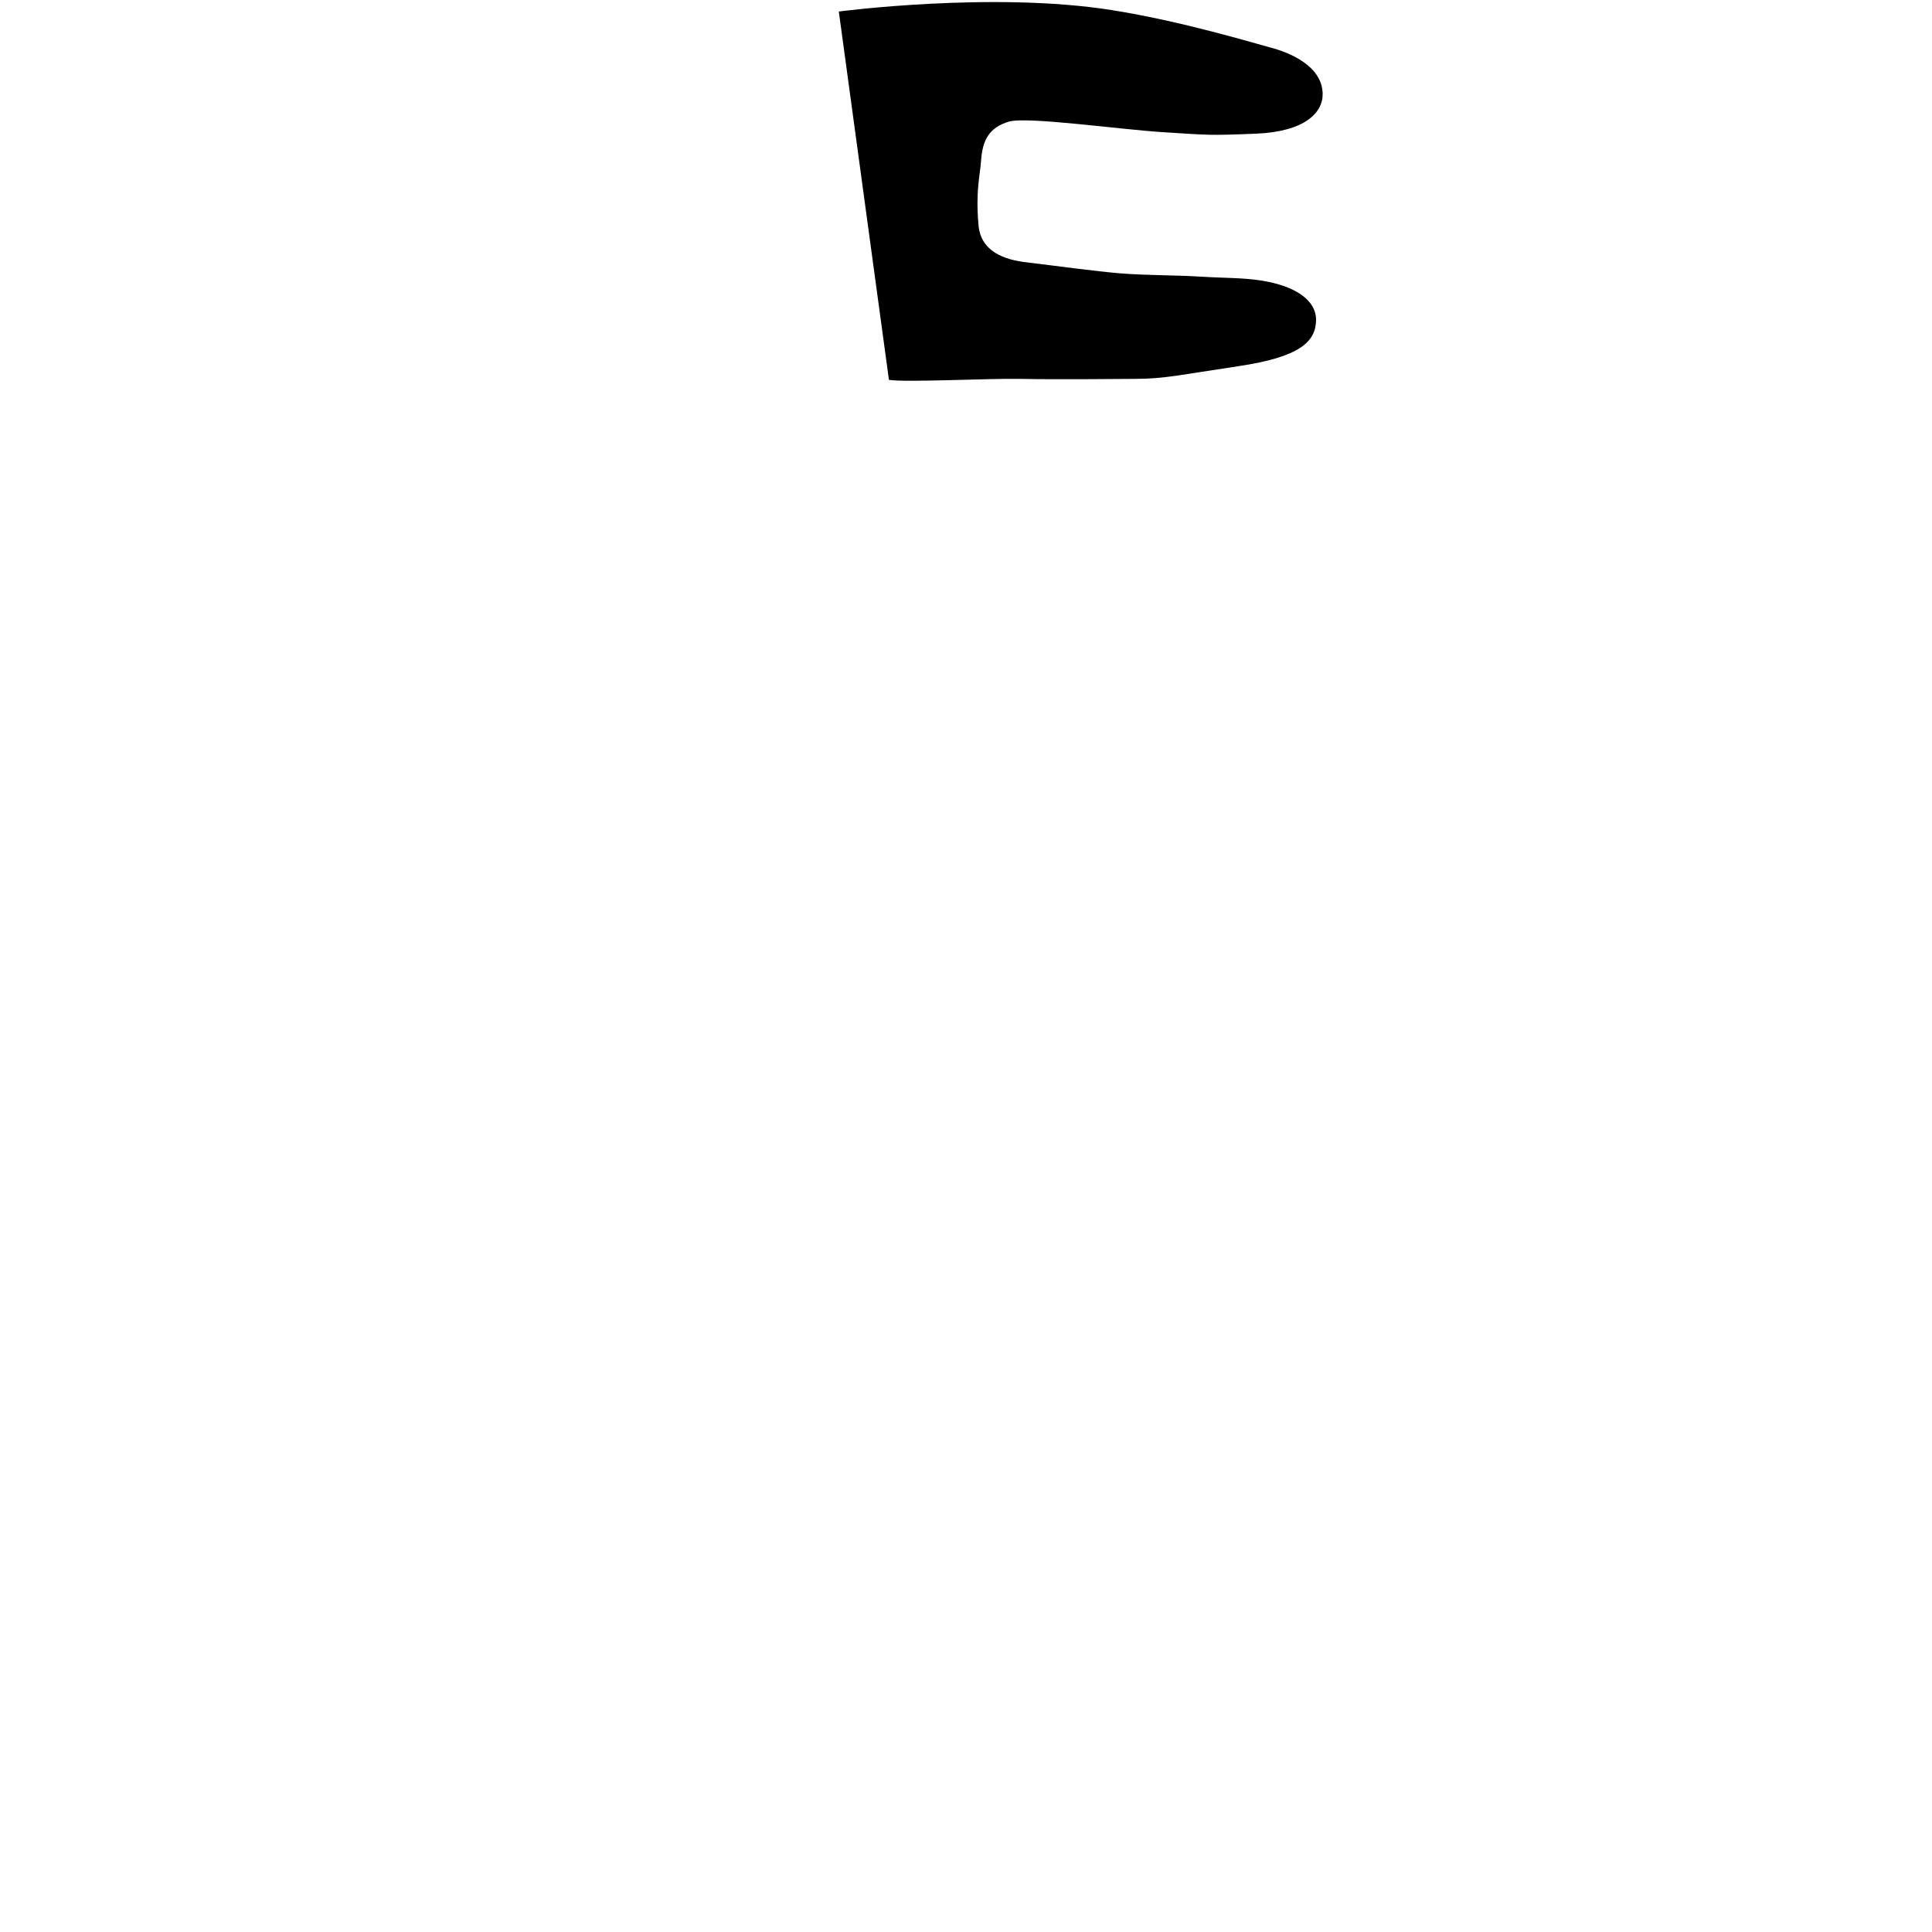
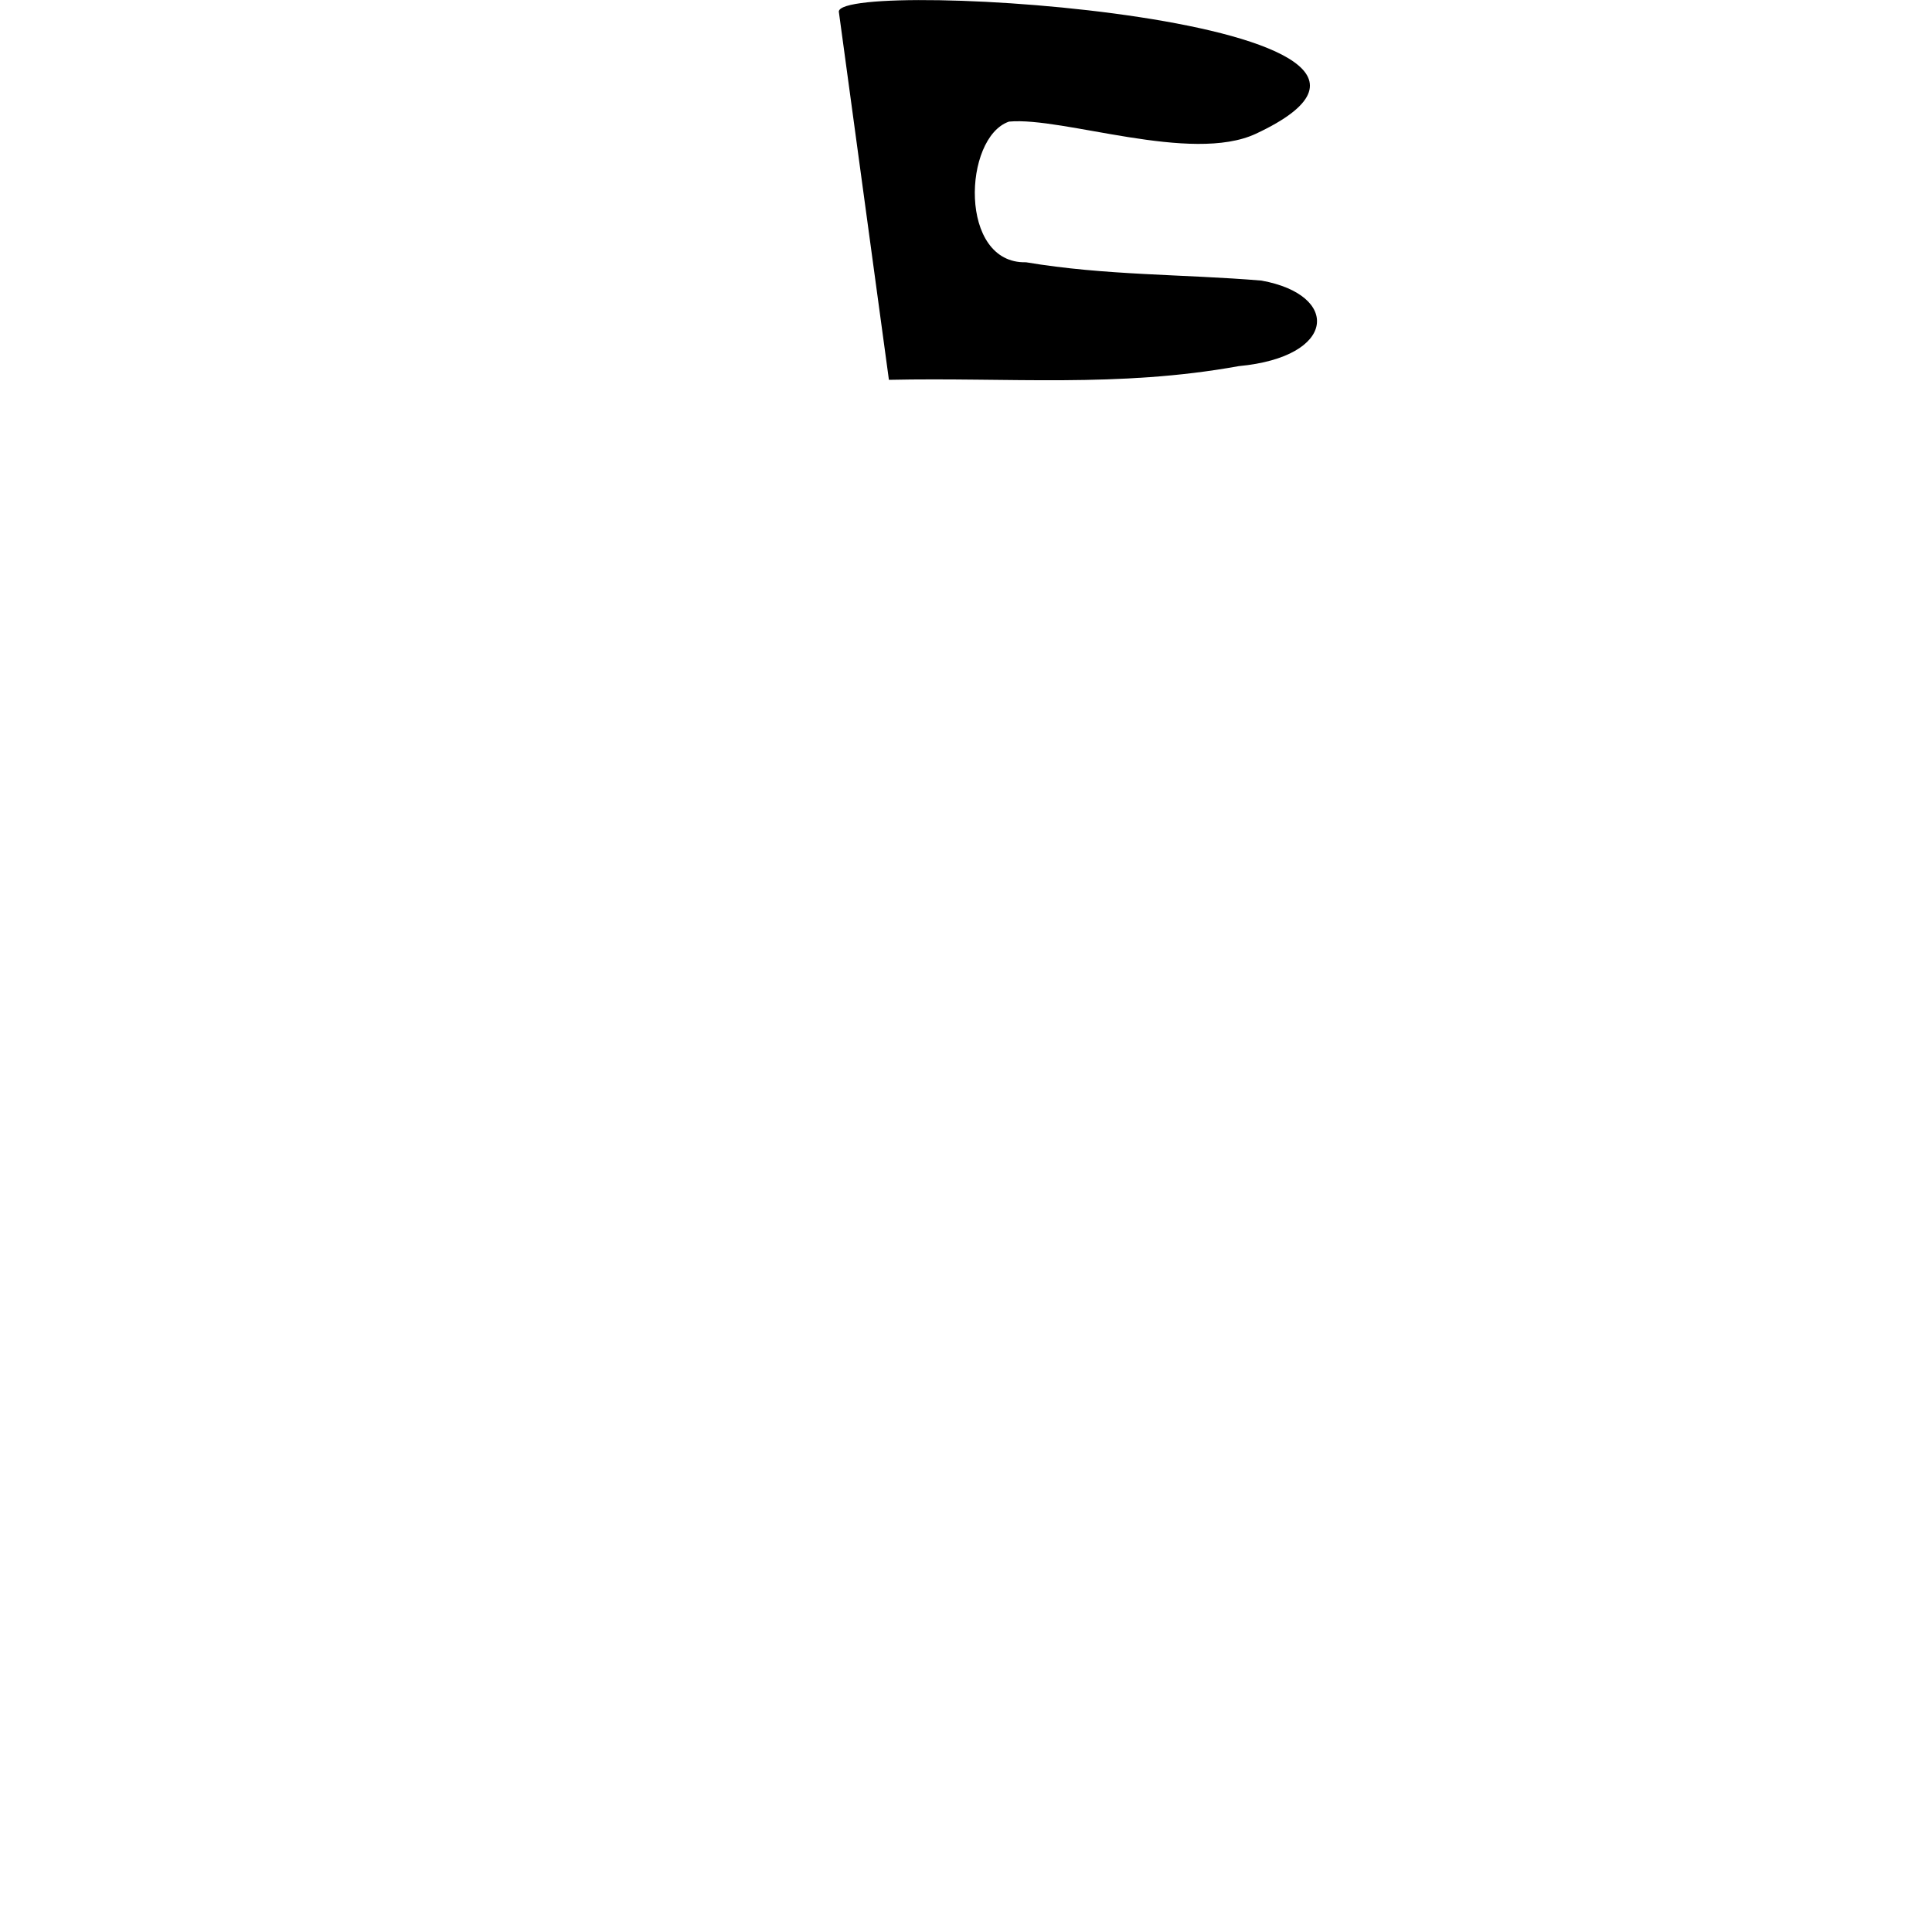
<svg xmlns="http://www.w3.org/2000/svg" id="skin" viewBox="0 0 1080 1080">
  <g id="bunny">
-     <path id="line" d="m468.9,6.44s86.08-11.33,152.47-.81c40.2,6.37,80.28,18.73,88.74,20.92,10.06,2.61,28.81,9.9,29.26,25.66.31,10.86-10.16,21.41-37.26,22.51-27.1,1.11-26.28.75-51.24-.78-24.85-1.52-76.58-8.94-86.84-5.96-11.36,3.3-14.82,10.76-15.59,21.65-.62,8.84-3.16,17.07-1.43,36.39,1.31,14.71,14.63,19.17,26.55,20.59,16.37,1.95,39,5.09,52.78,6.2,14.74,1.19,29.28.88,45.07,1.85,13.65.84,22.92.5,33.74,2.19,18.49,2.89,30.88,10.79,30.53,22.44s-8.91,20.27-43.21,25.38c-32.83,4.89-41.81,7.12-57.84,7.12-10.01,0-40.86.46-65.41,0-16.23-.31-63.11,2.07-72.3.54" />
+     <path id="line" d="m468.9,6.44c1.4-19.05,369.13,4.65,233.21,68.3-36.19,16.95-107.83-9.57-138.08-6.76-25.62,8.81-28.32,79.58,9.52,78.63,44.4,7.47,88.25,6.61,131.59,10.24,44.22,7.95,42.34,42.68-12.68,47.82-67.6,12.24-128.89,6.19-195.55,7.66" />
  </g>
</svg>
